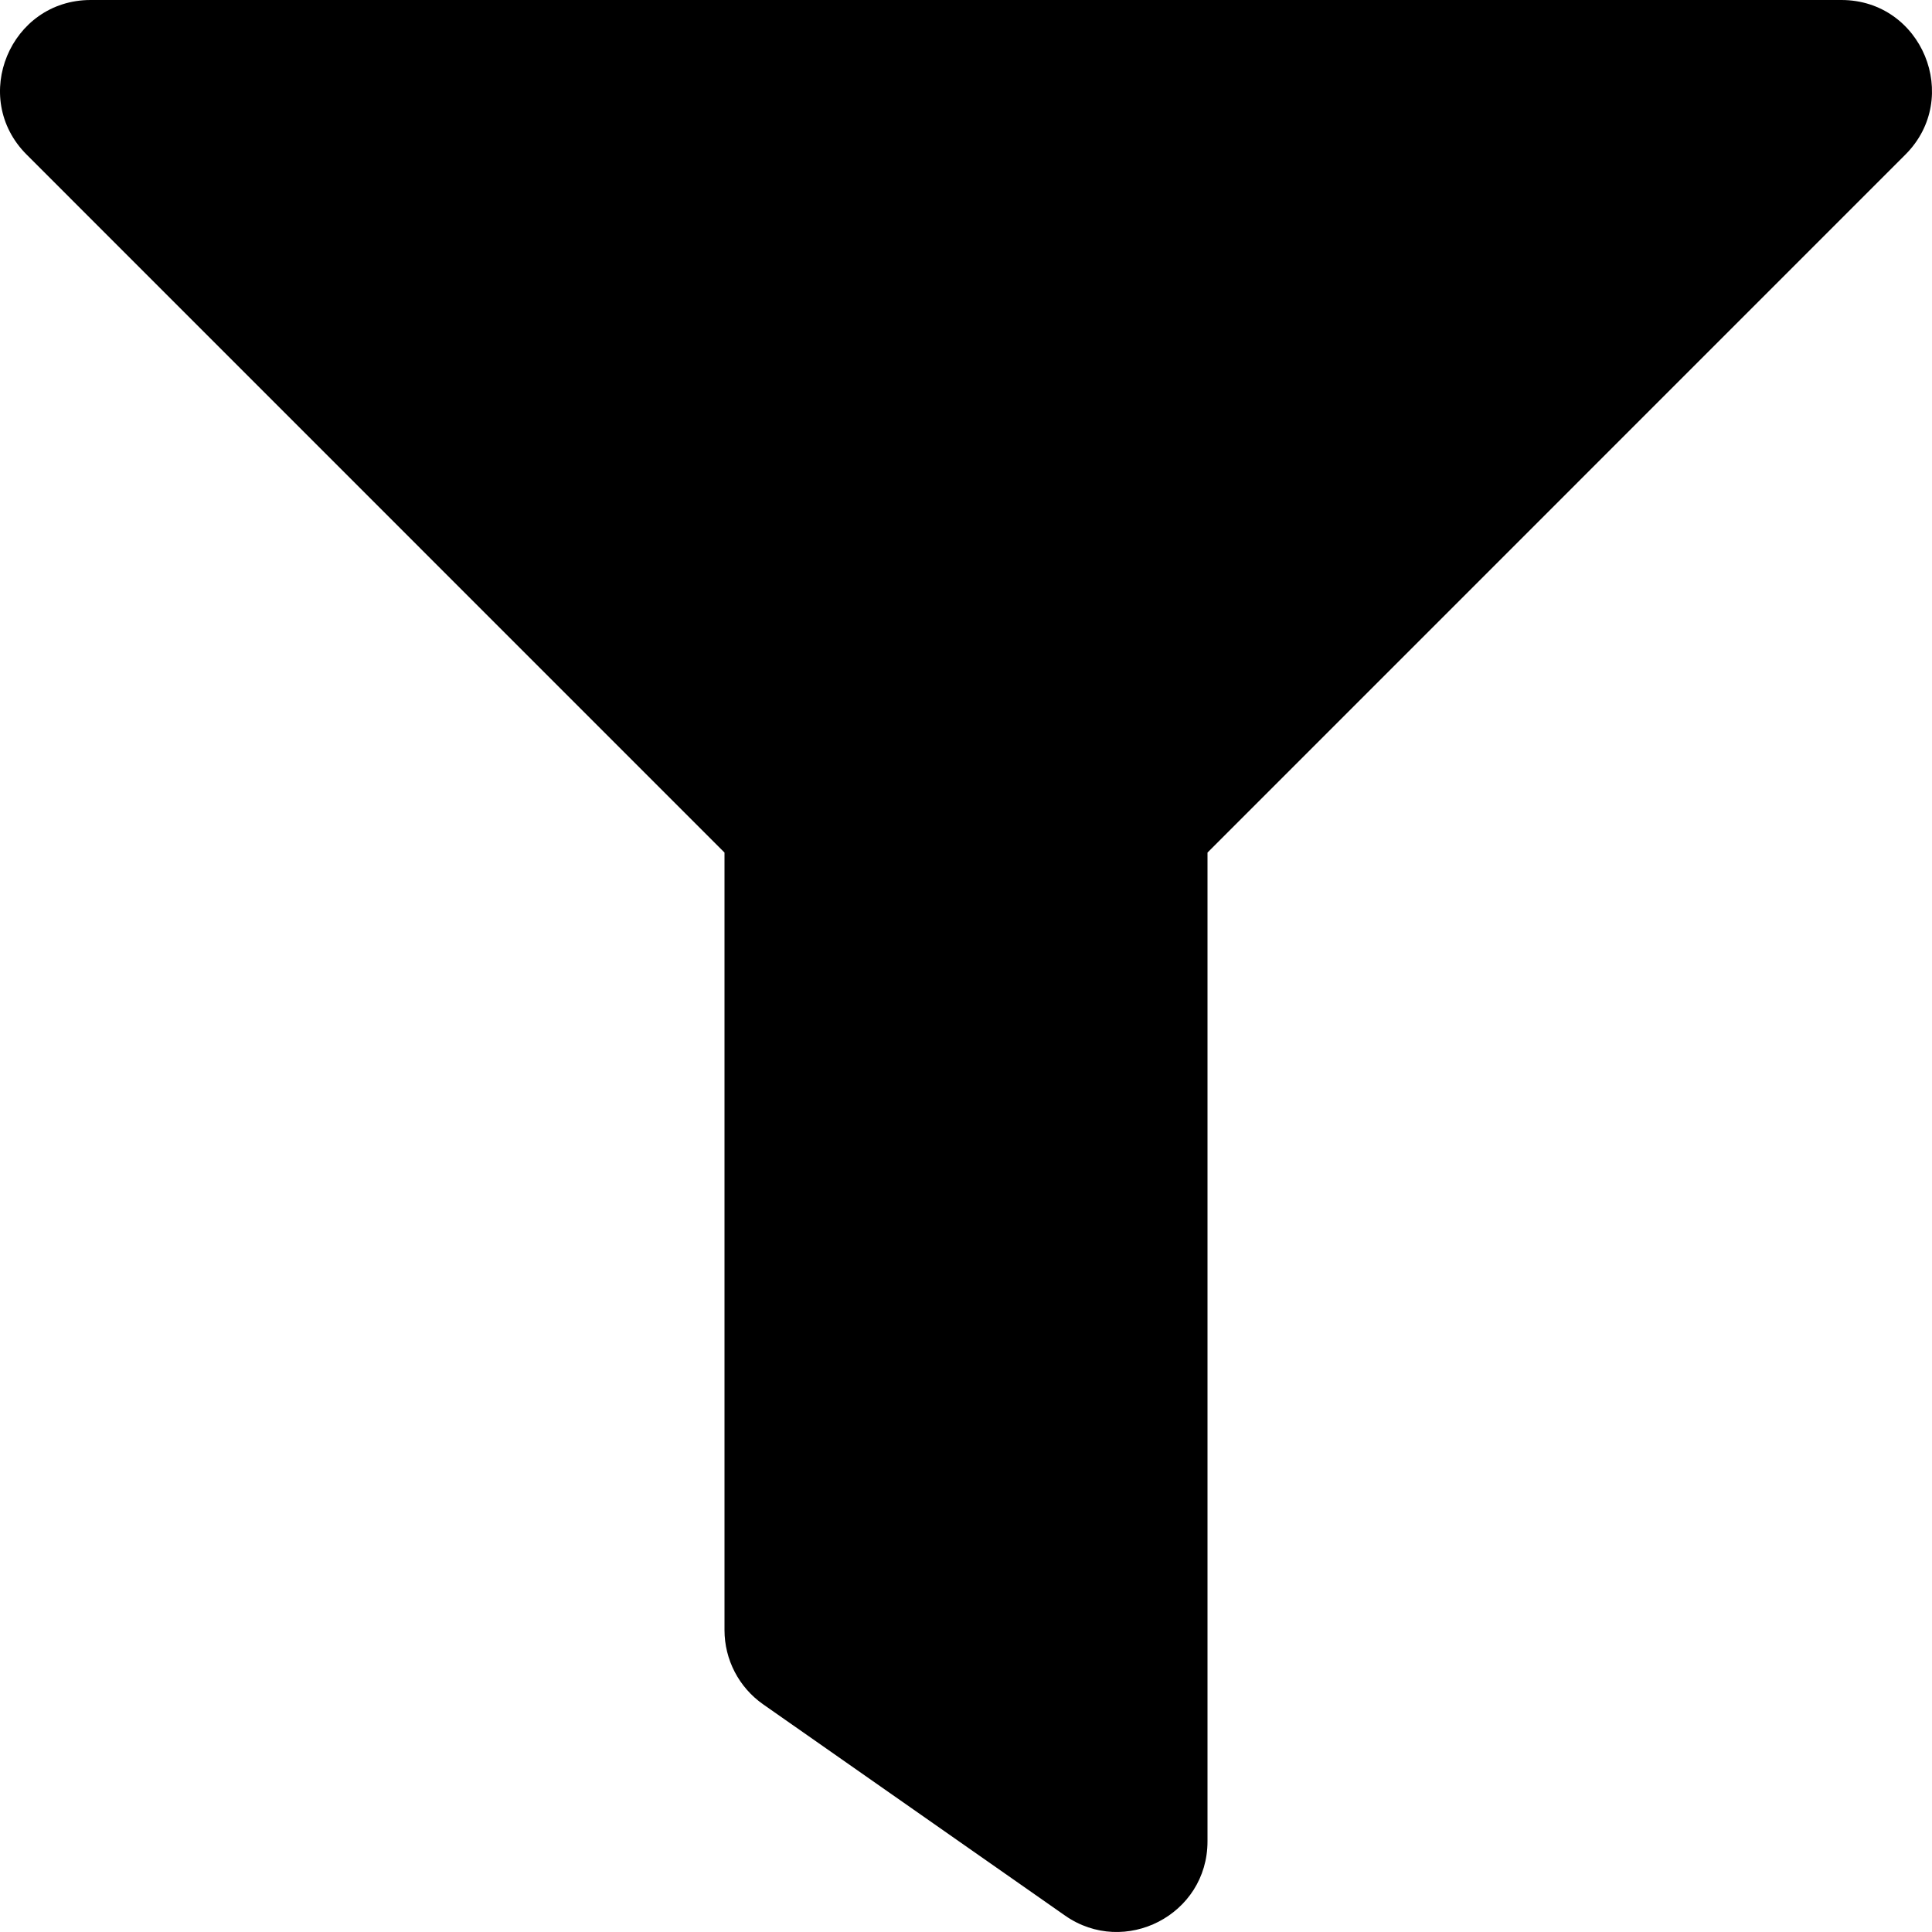
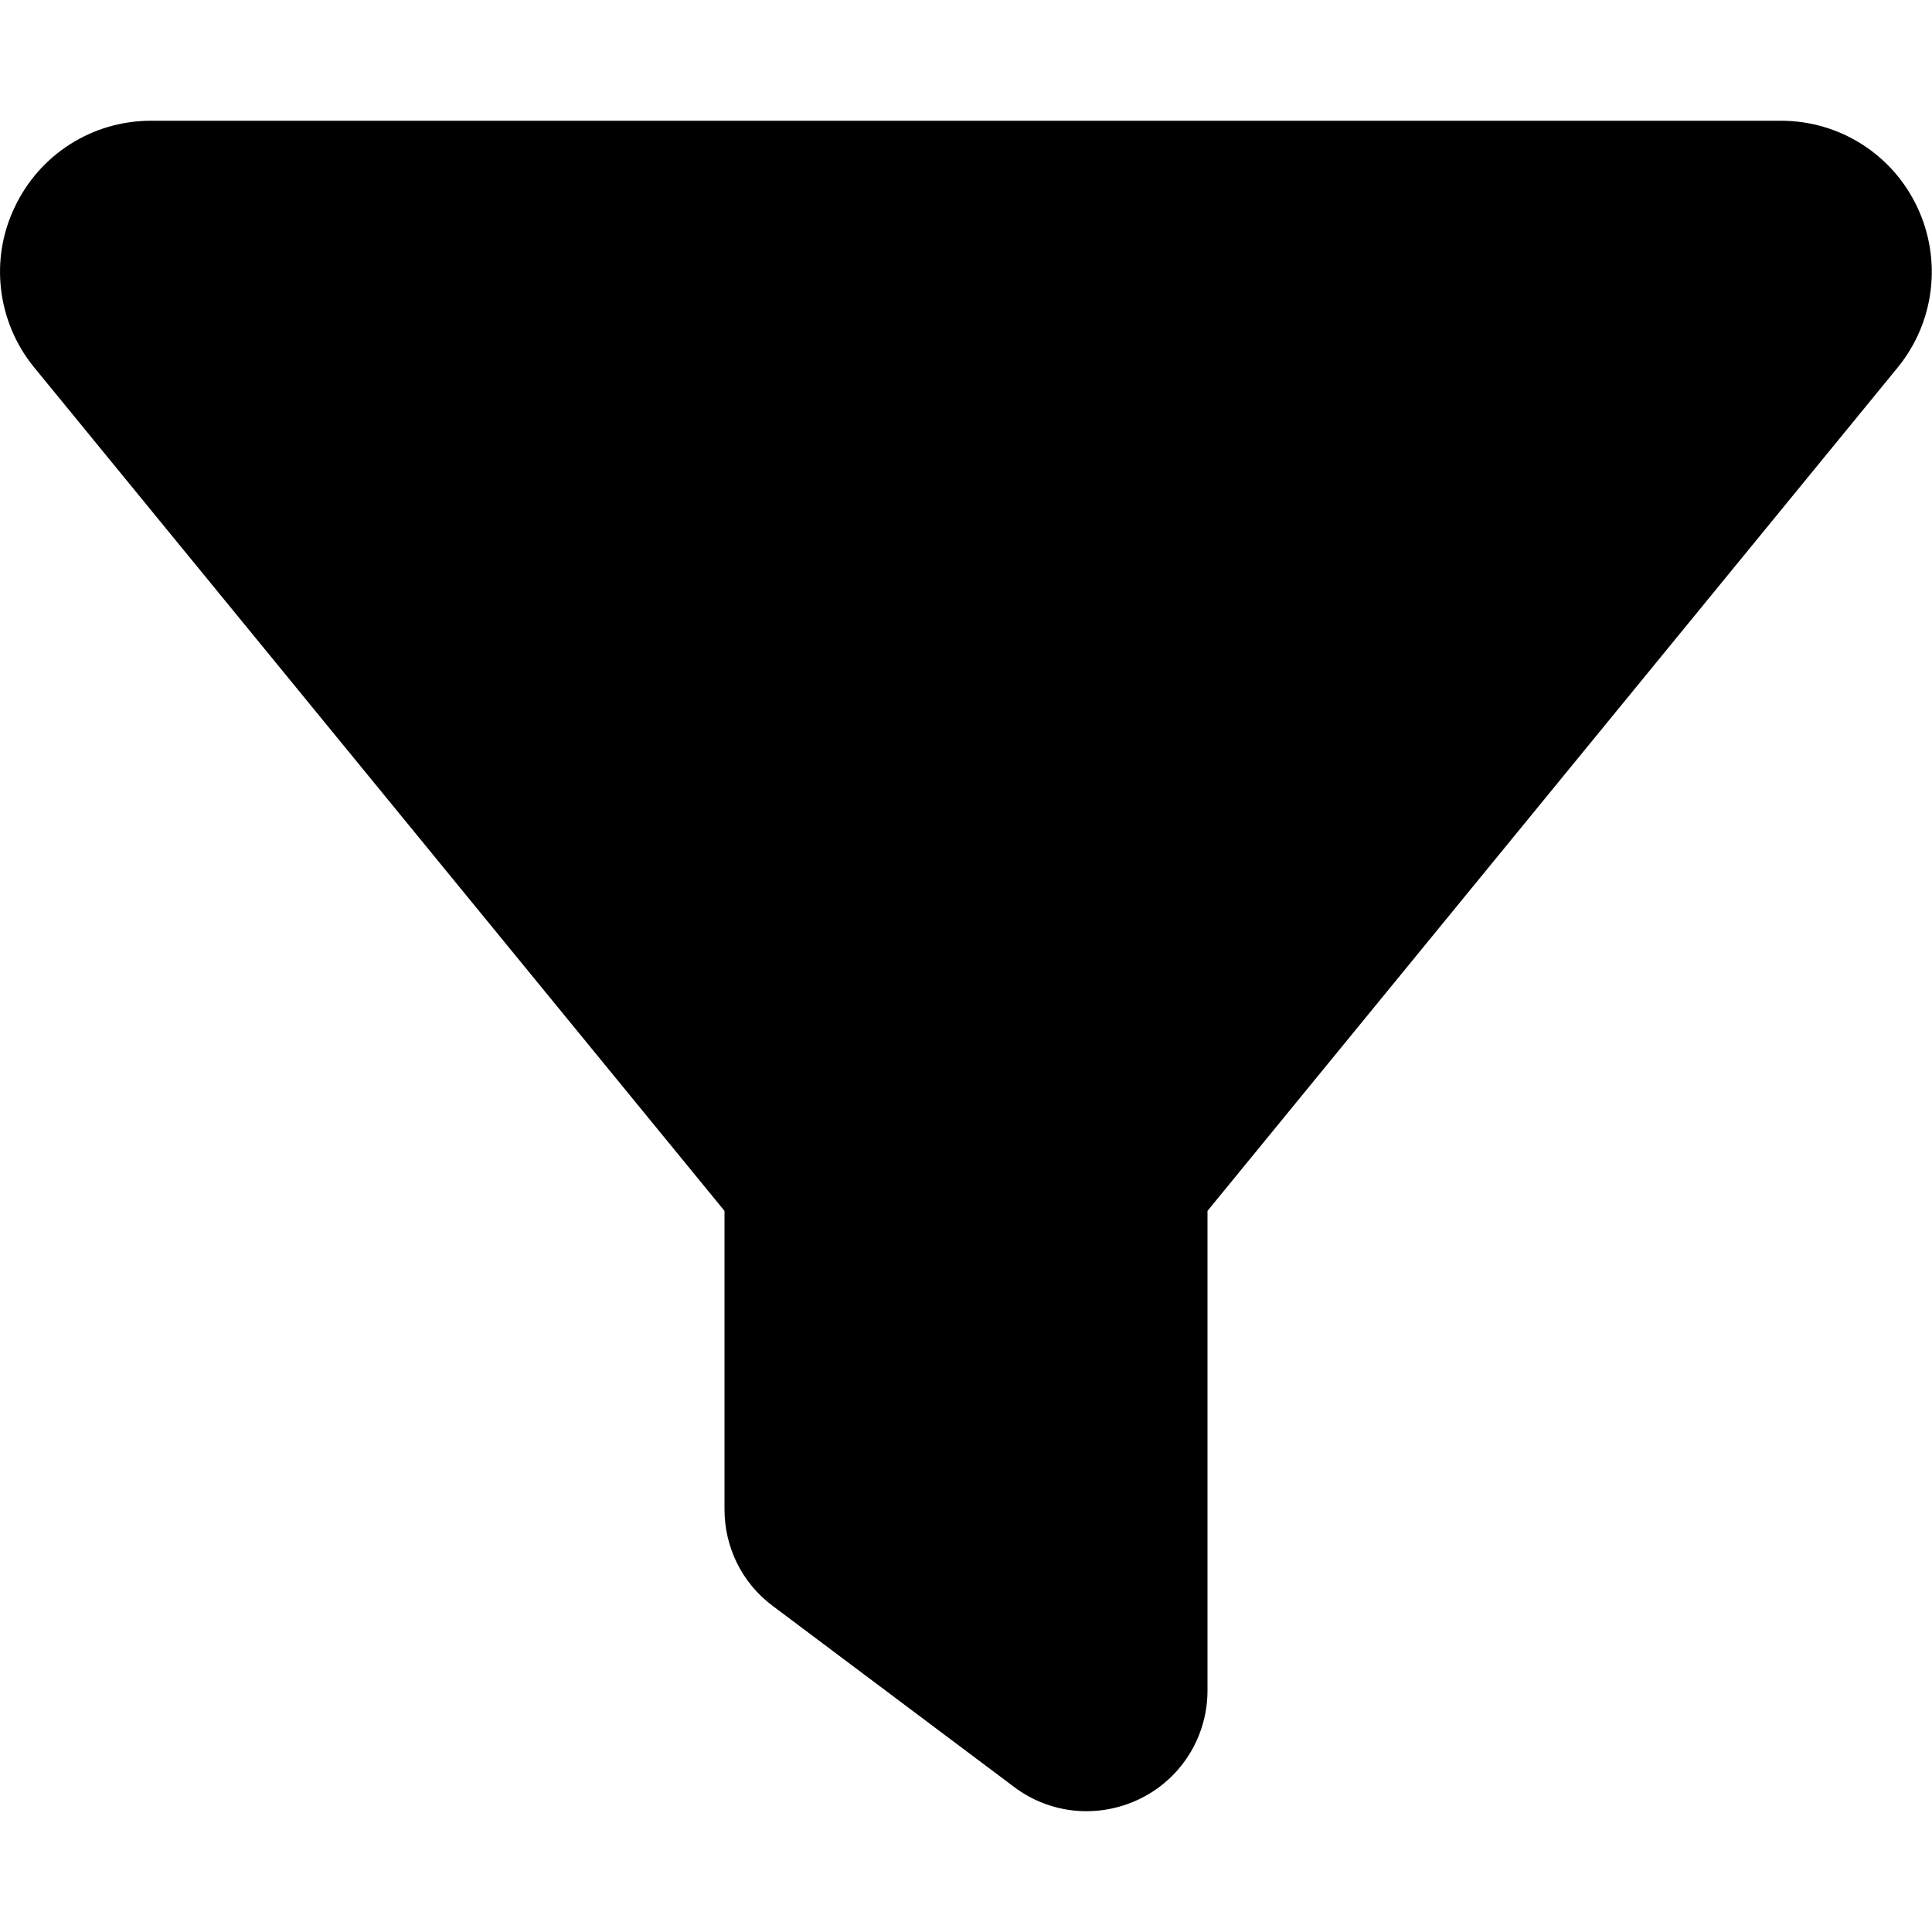
<svg xmlns="http://www.w3.org/2000/svg" viewBox="0 0 512 512">
-   <path d="M487.976 0H24.028C2.71 0-8.047 25.866 7.058 40.971L192 225.941V432c0 7.831 3.821 15.17 10.237 19.662l80 55.98C298.02 518.69 320 507.493 320 487.98V225.941l184.947-184.97C520.021 25.896 509.338 0 487.976 0z" />
+   <path d="M3.9 54.9C10.5 40.9 24.5 32 40 32l432 0c15.5 0 29.5 8.9 36.1 22.9s4.6 30.5-5.2 42.5L320 320.9 320 448c0 12.1-6.8 23.2-17.7 28.6s-23.8 4.3-33.5-3l-64-48c-8.1-6-12.8-15.5-12.8-25.6l0-79.1L9 97.3C-.7 85.4-2.8 68.8 3.9 54.9z" />
</svg>
